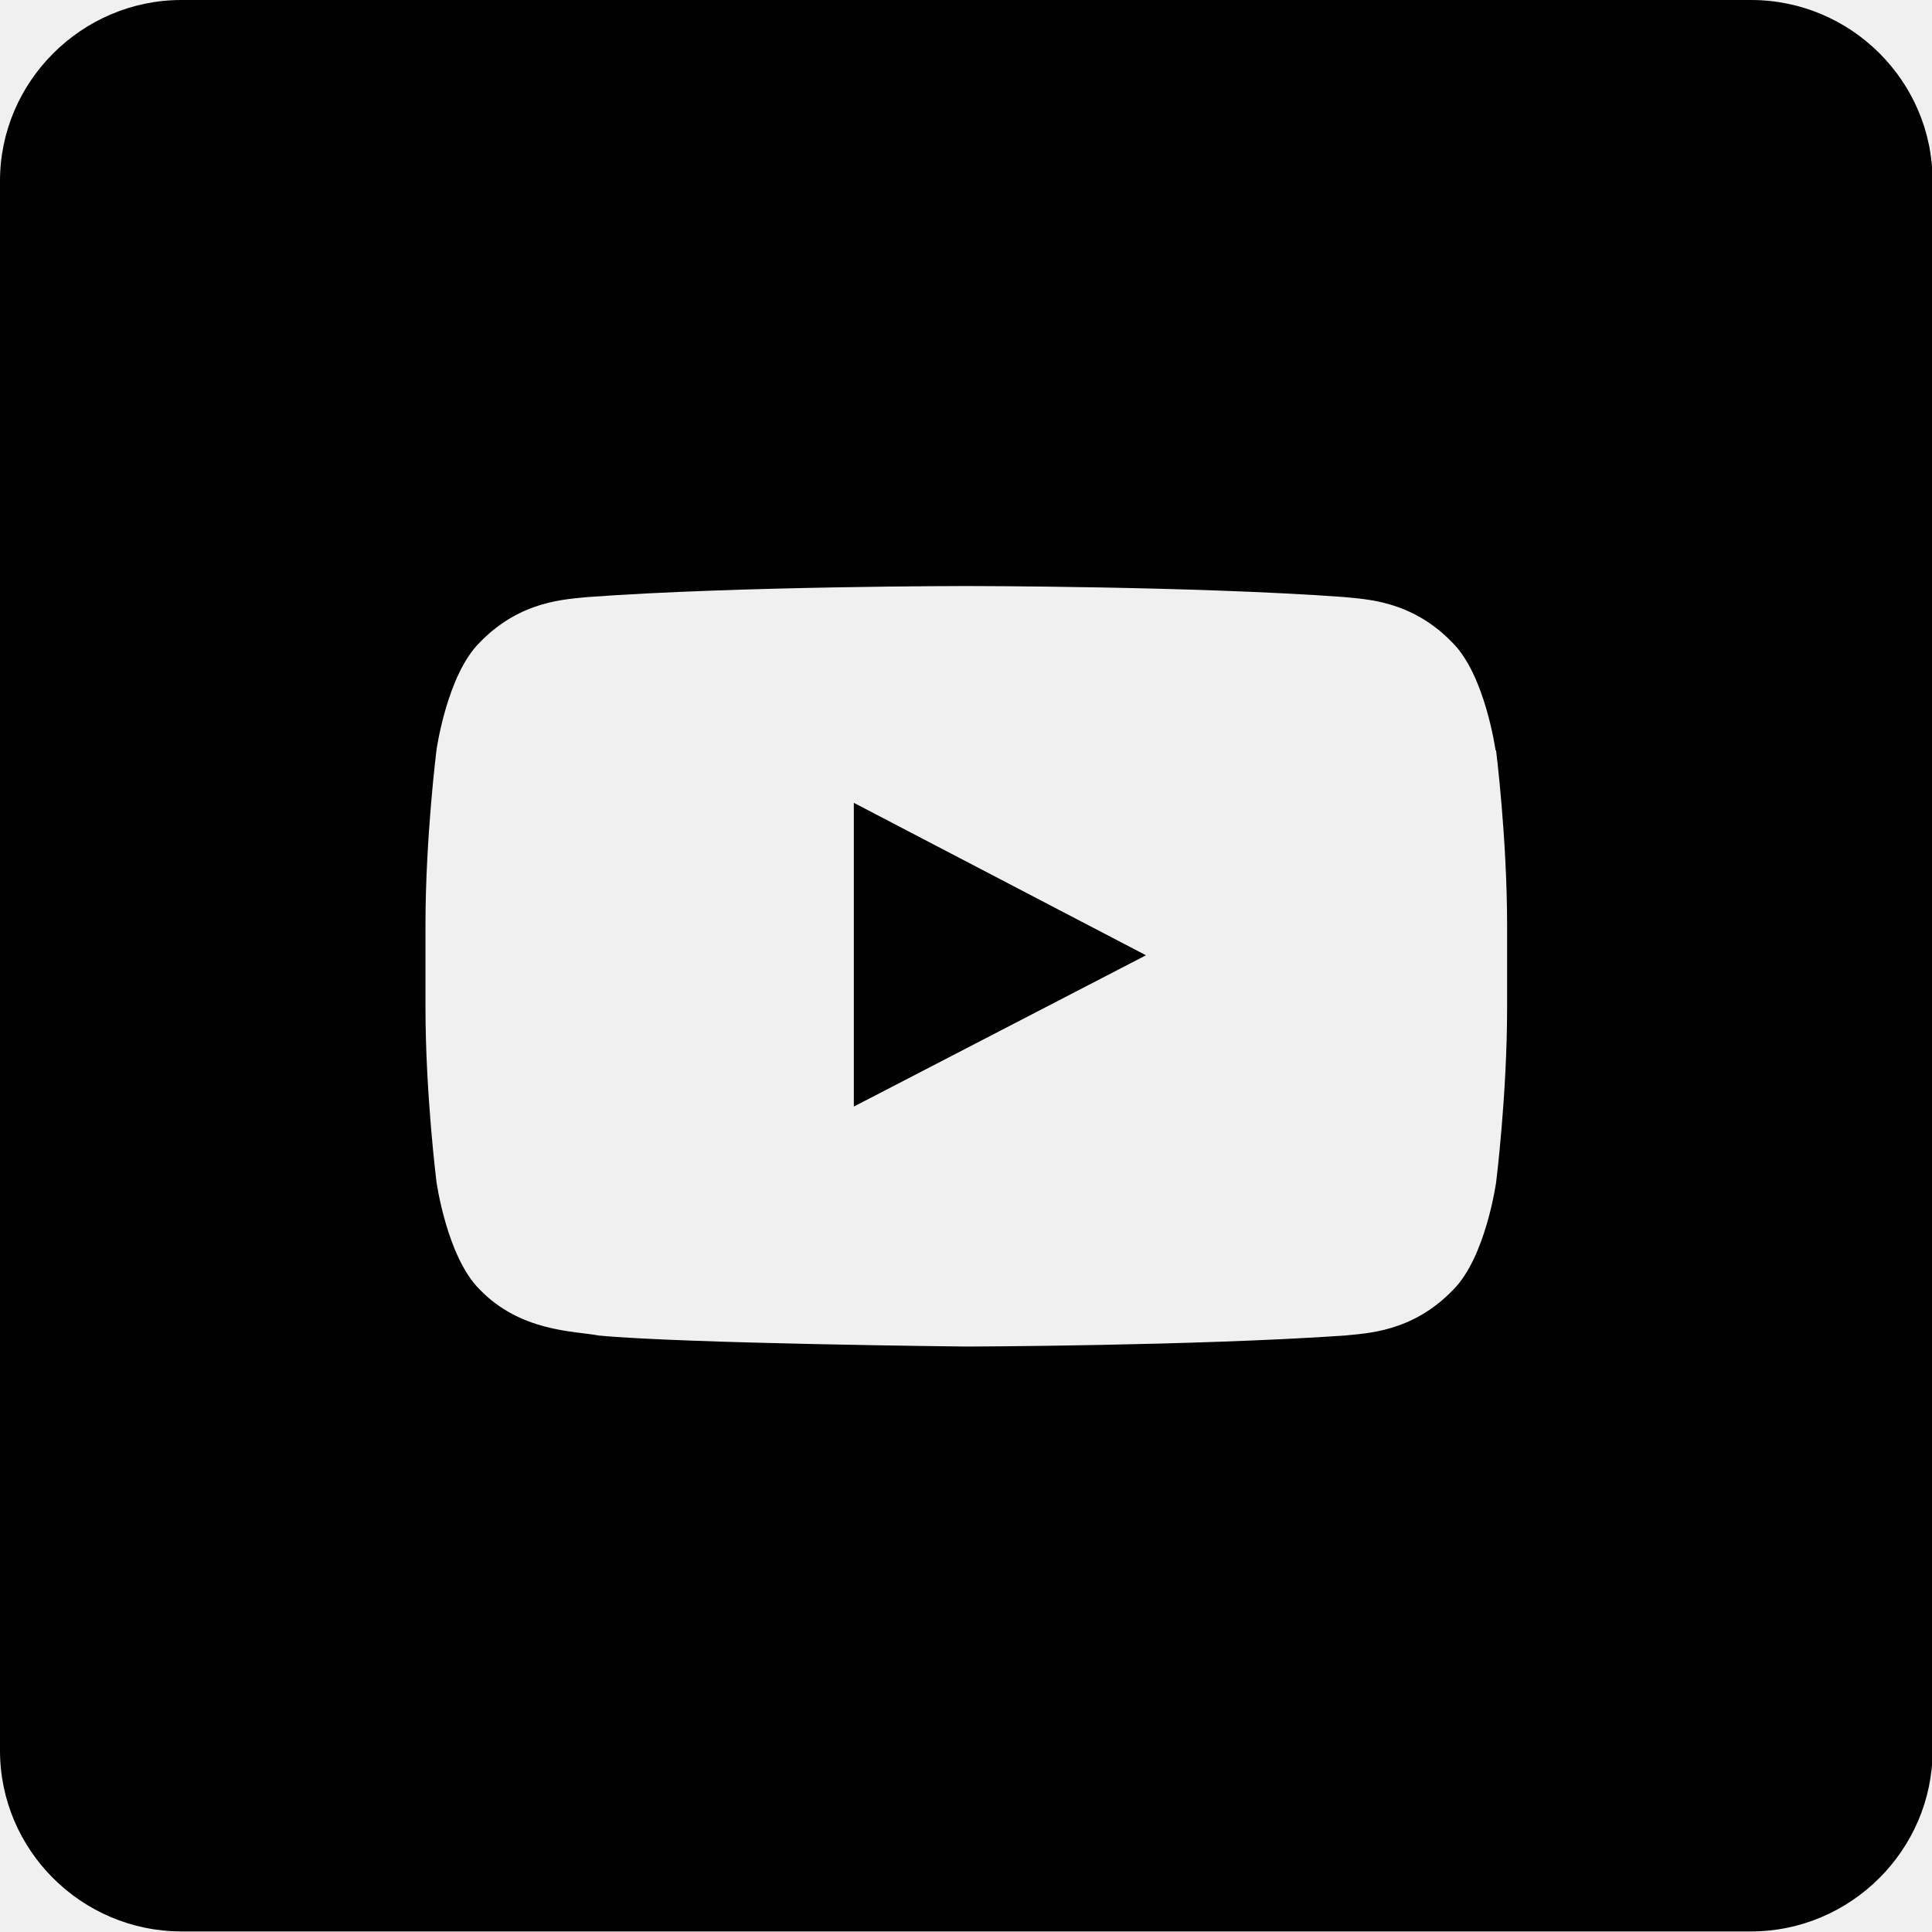
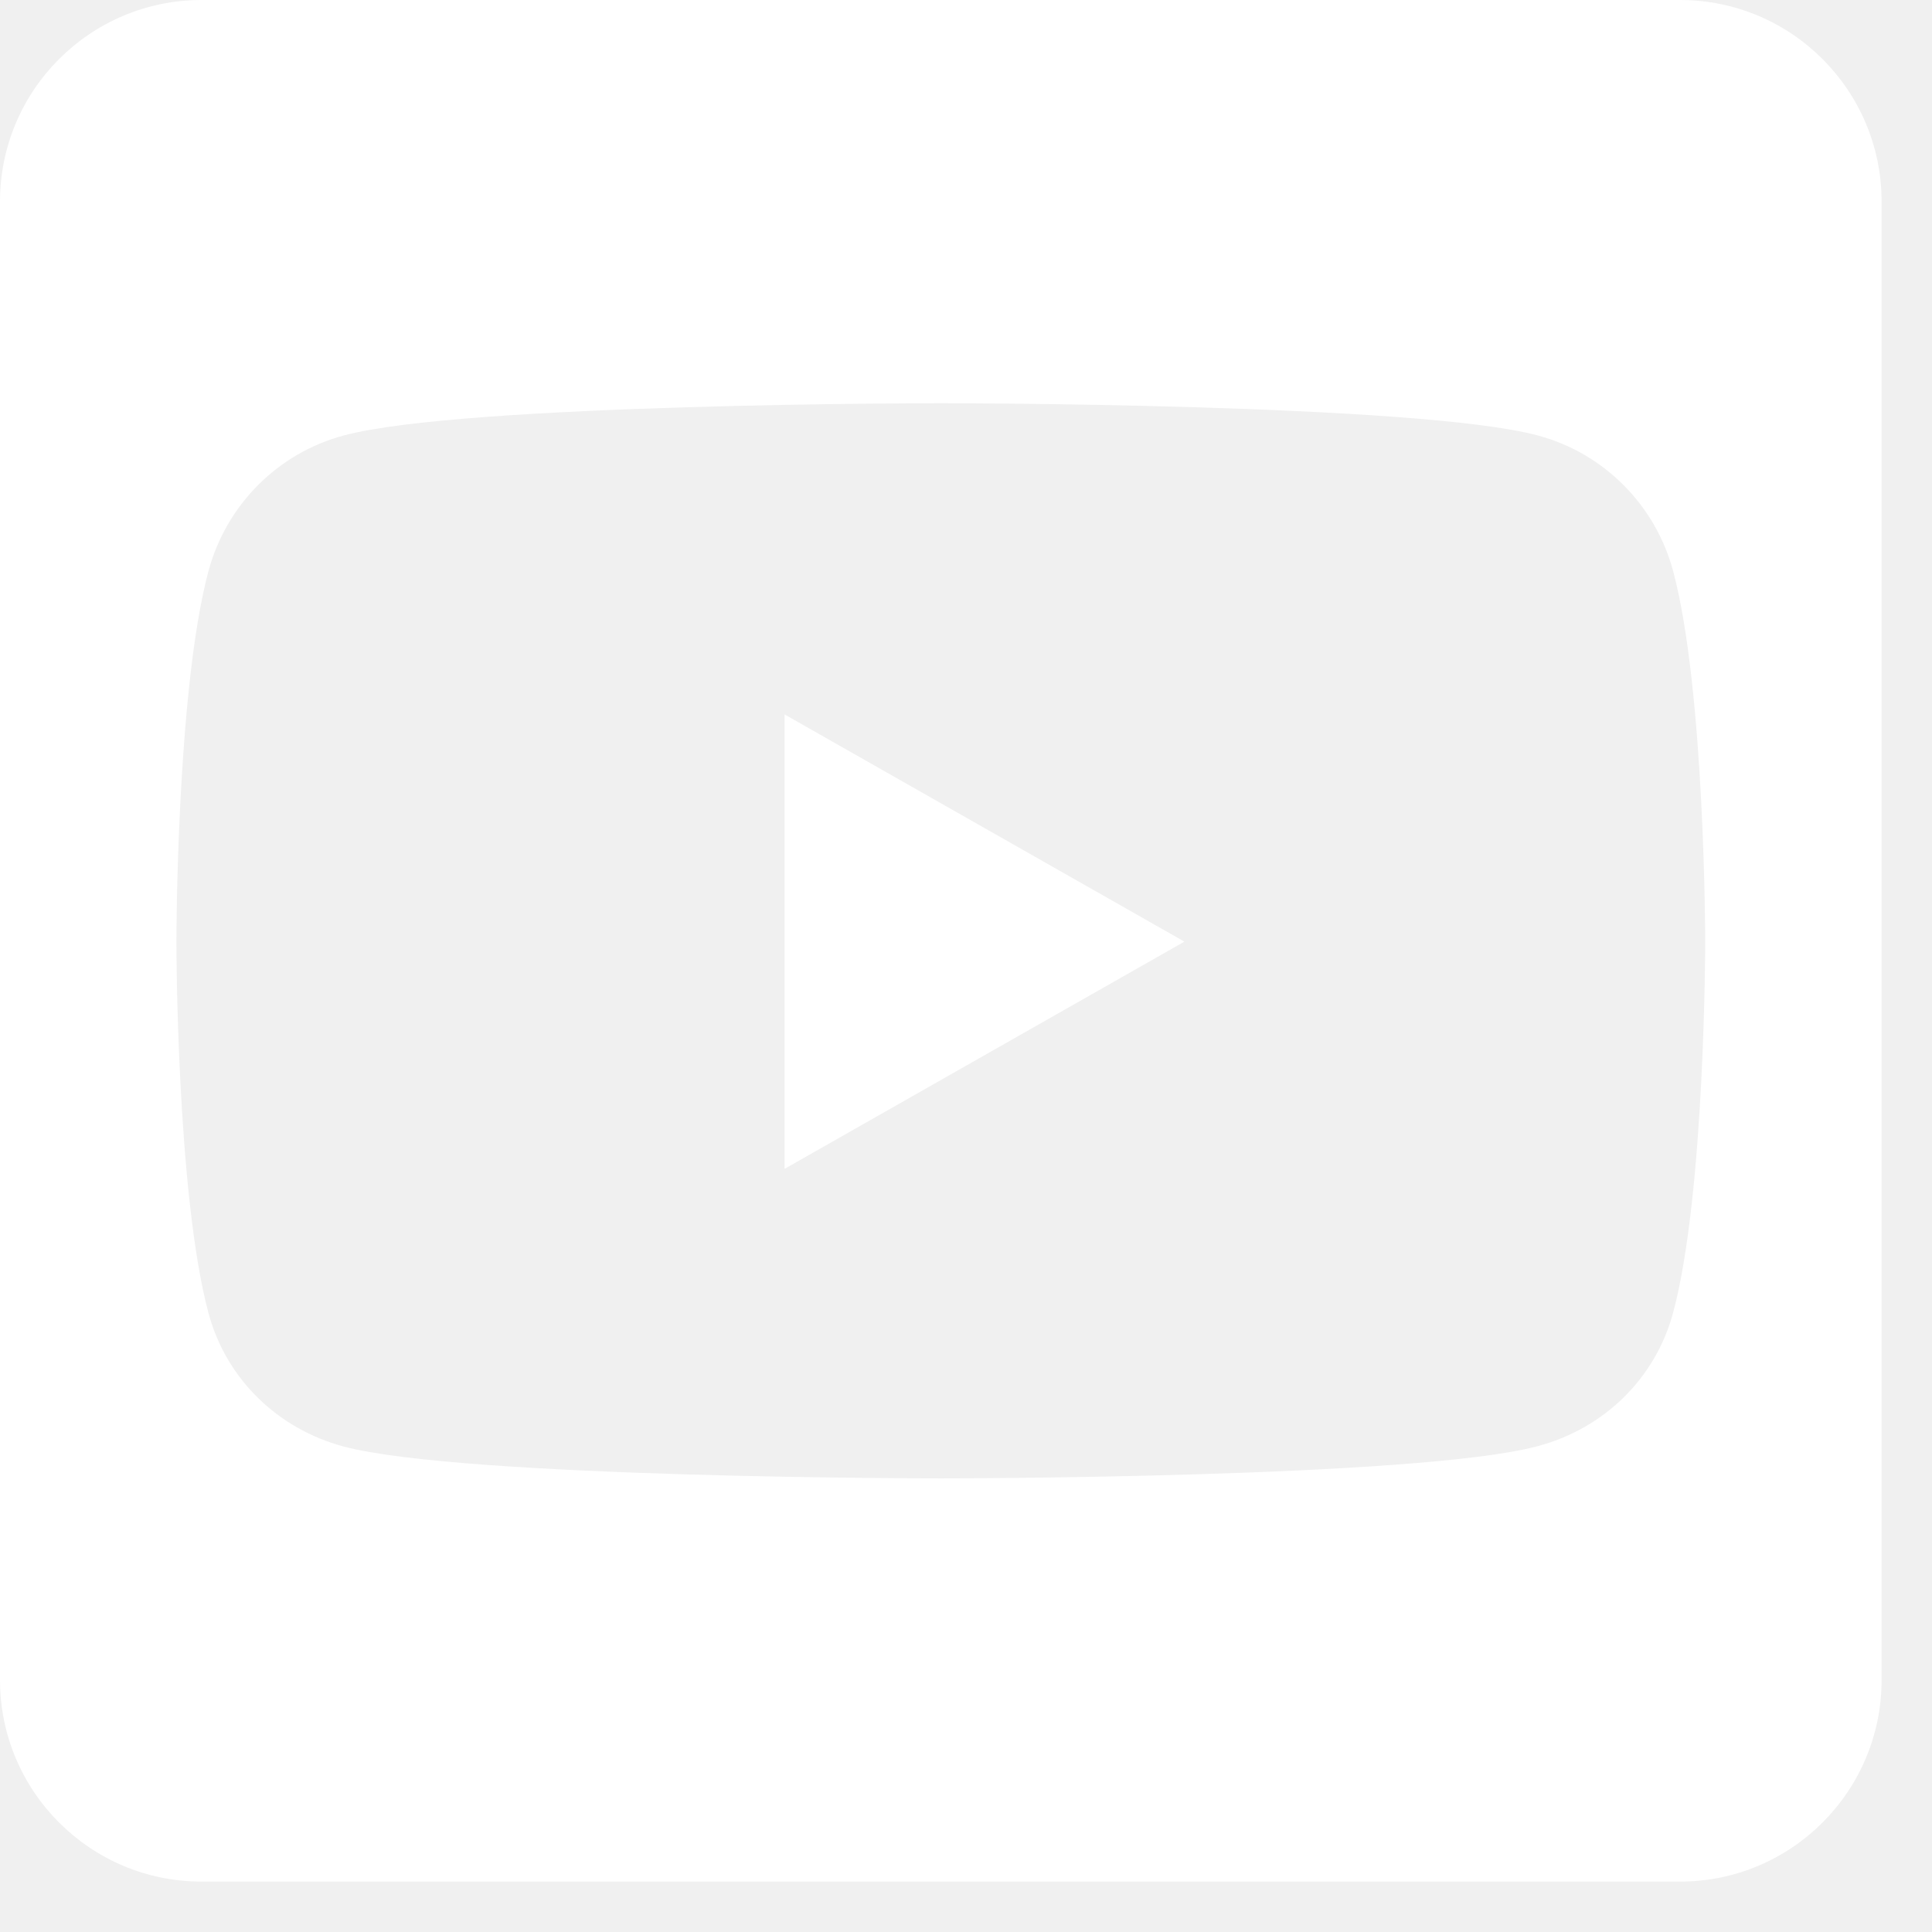
- <svg xmlns="http://www.w3.org/2000/svg" viewBox="0 0 3333 3333" shape-rendering="geometricPrecision" text-rendering="geometricPrecision" image-rendering="optimizeQuality" fill-rule="evenodd" clip-rule="evenodd">
-   <path d="M3021 0H313C141 0 0 141 0 312v2708c0 172 141 312 313 312h2708c172 0 313-141 313-312V312c0-172-141-312-313-312zm-441 1294s-18-129-74-185c-71-74-151-75-187-79-261-19-652-19-652-19h-1s-392 0-652 19c-36 4-116 5-187 79-56 56-74 185-74 185s-19 151-19 302v141c0 151 19 302 19 302s18 129 74 185c71 74 164 72 206 80 149 14 634 19 634 19s392-1 653-19c36-4 116-5 187-79 56-56 74-185 74-185s19-151 19-302v-141c0-151-19-302-19-302zm-1107 615v-524l504 263-504 261z" />
+ <svg xmlns="http://www.w3.org/2000/svg" width="23" height="23" viewBox="0 0 23 23" fill="none">
+   <path fill-rule="evenodd" clip-rule="evenodd" d="M22.4 2.4V20C22.4 21.325 21.325 22.4 20 22.4H2.4C1.075 22.4 0 21.325 0 20V2.4C0 1.075 1.075 0 2.4 0H20C21.325 0 22.4 1.075 22.4 2.4ZM9.34 8.505L14.1 11.21L9.34 13.915V8.505ZM19.92 6.805C20.3 8.235 20.3 11.215 20.3 11.215C20.3 11.215 20.3 14.195 19.92 15.62C19.71 16.41 19.095 17.005 18.31 17.215C16.895 17.6 11.2 17.6 11.2 17.6C11.2 17.6 5.505 17.6 4.09 17.22C3.305 17.01 2.69 16.415 2.48 15.625C2.1 14.195 2.1 11.215 2.1 11.215C2.1 11.215 2.1 8.23 2.48 6.805C2.69 6.015 3.305 5.395 4.09 5.185C5.505 4.8 11.2 4.8 11.2 4.8C11.2 4.8 16.895 4.8 18.31 5.185C19.095 5.395 19.71 6.015 19.92 6.805Z" fill="white" />
</svg>
